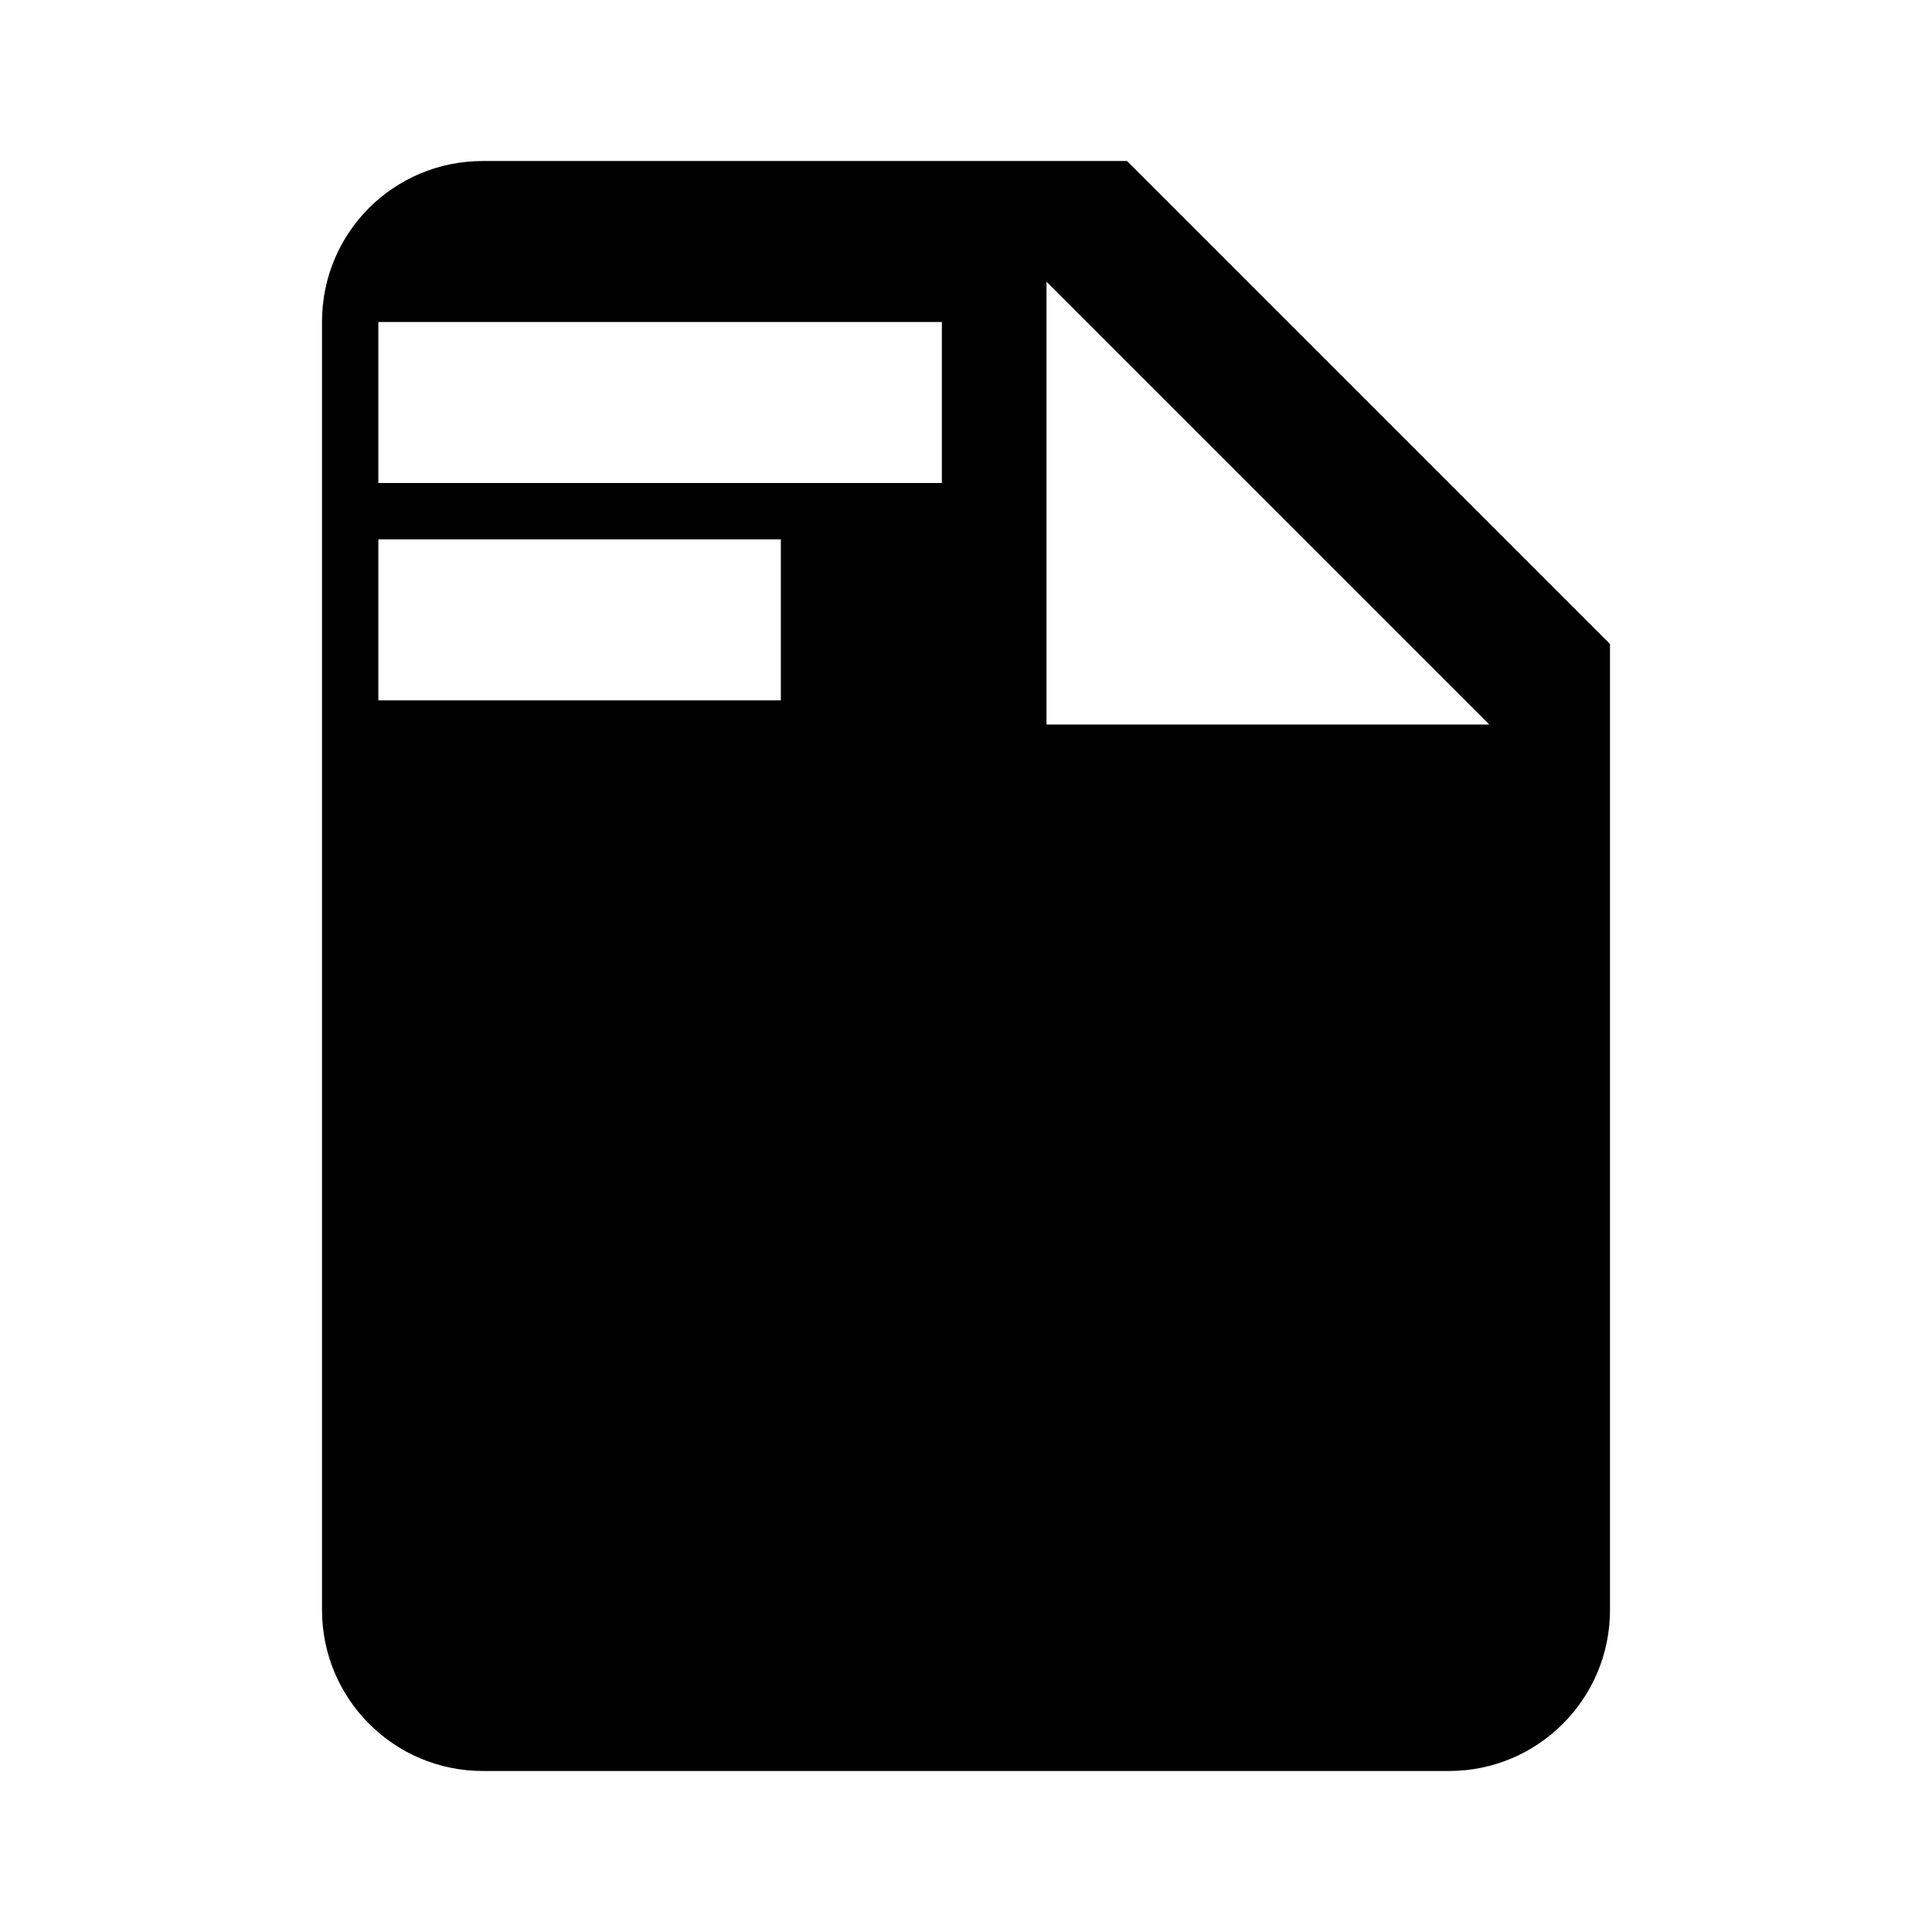
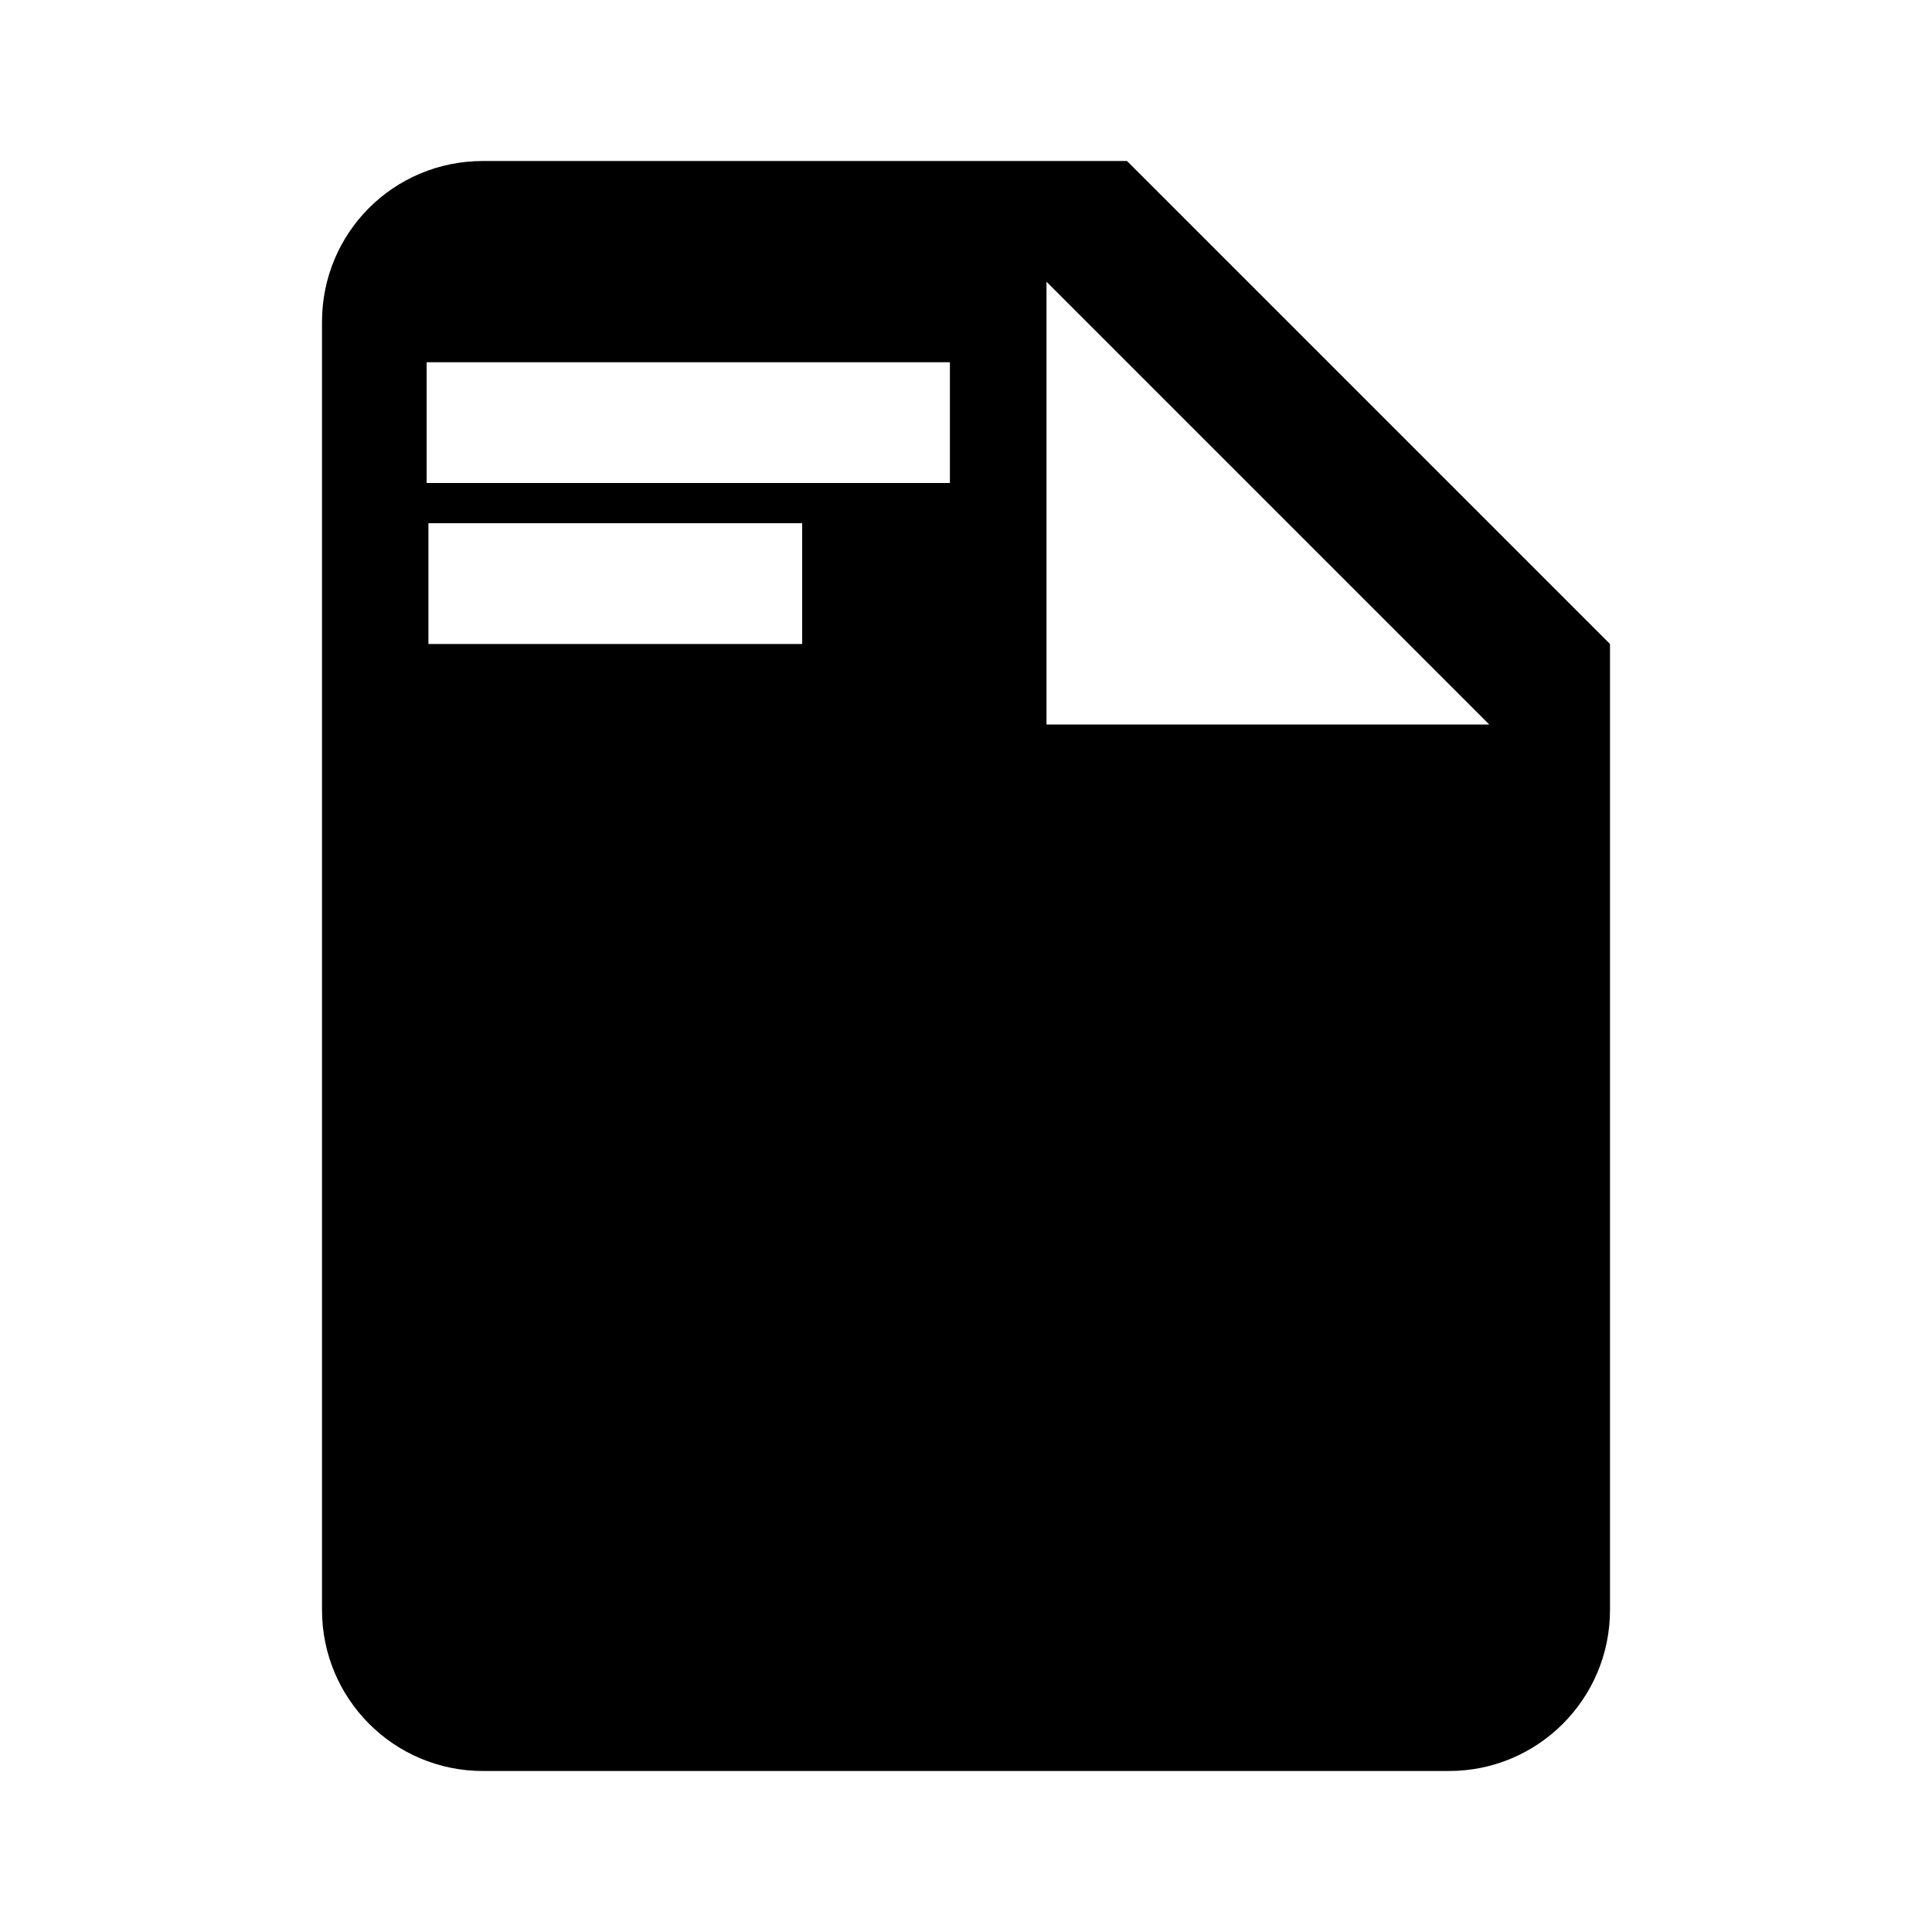
- <svg xmlns="http://www.w3.org/2000/svg" id="svg116" viewBox="0 0 24 24" height="24" width="24" version="1.1">
+ <svg xmlns="http://www.w3.org/2000/svg" version="1.1" width="24" height="24" viewBox="0 0 24 24" id="svg116">
  <defs id="defs120" />
-   <path d="m 13,9 h 5.5 L 13,3.5 V 9 M 9.7,8.7 v -2 h -5 v 2 h 5 M 11.7,6 V 4 h -7 V 6 Z M 6,2 h 8 l 6,6 v 12 a 2,2 0 0 1 -2,2 H 6 C 4.89,22 4,21.1 4,20 V 4 C 4,2.89 4.89,2 6,2" style="fill:#000000" id="path114" />
+   <path d="m 13,9 h 5.5 L 13,3.5 V 9 M 9.965,8 V 6.5 H 5.322 V 8 H 9.965 M 11.8,6 V 4.5 H 5.3 V 6 Z M 6,2 h 8 l 6,6 v 12 a 2,2 0 0 1 -2,2 H 6 C 4.89,22 4,21.1 4,20 V 4 C 4,2.89 4.89,2 6,2" style="fill:#000000" id="path114" />
</svg>
